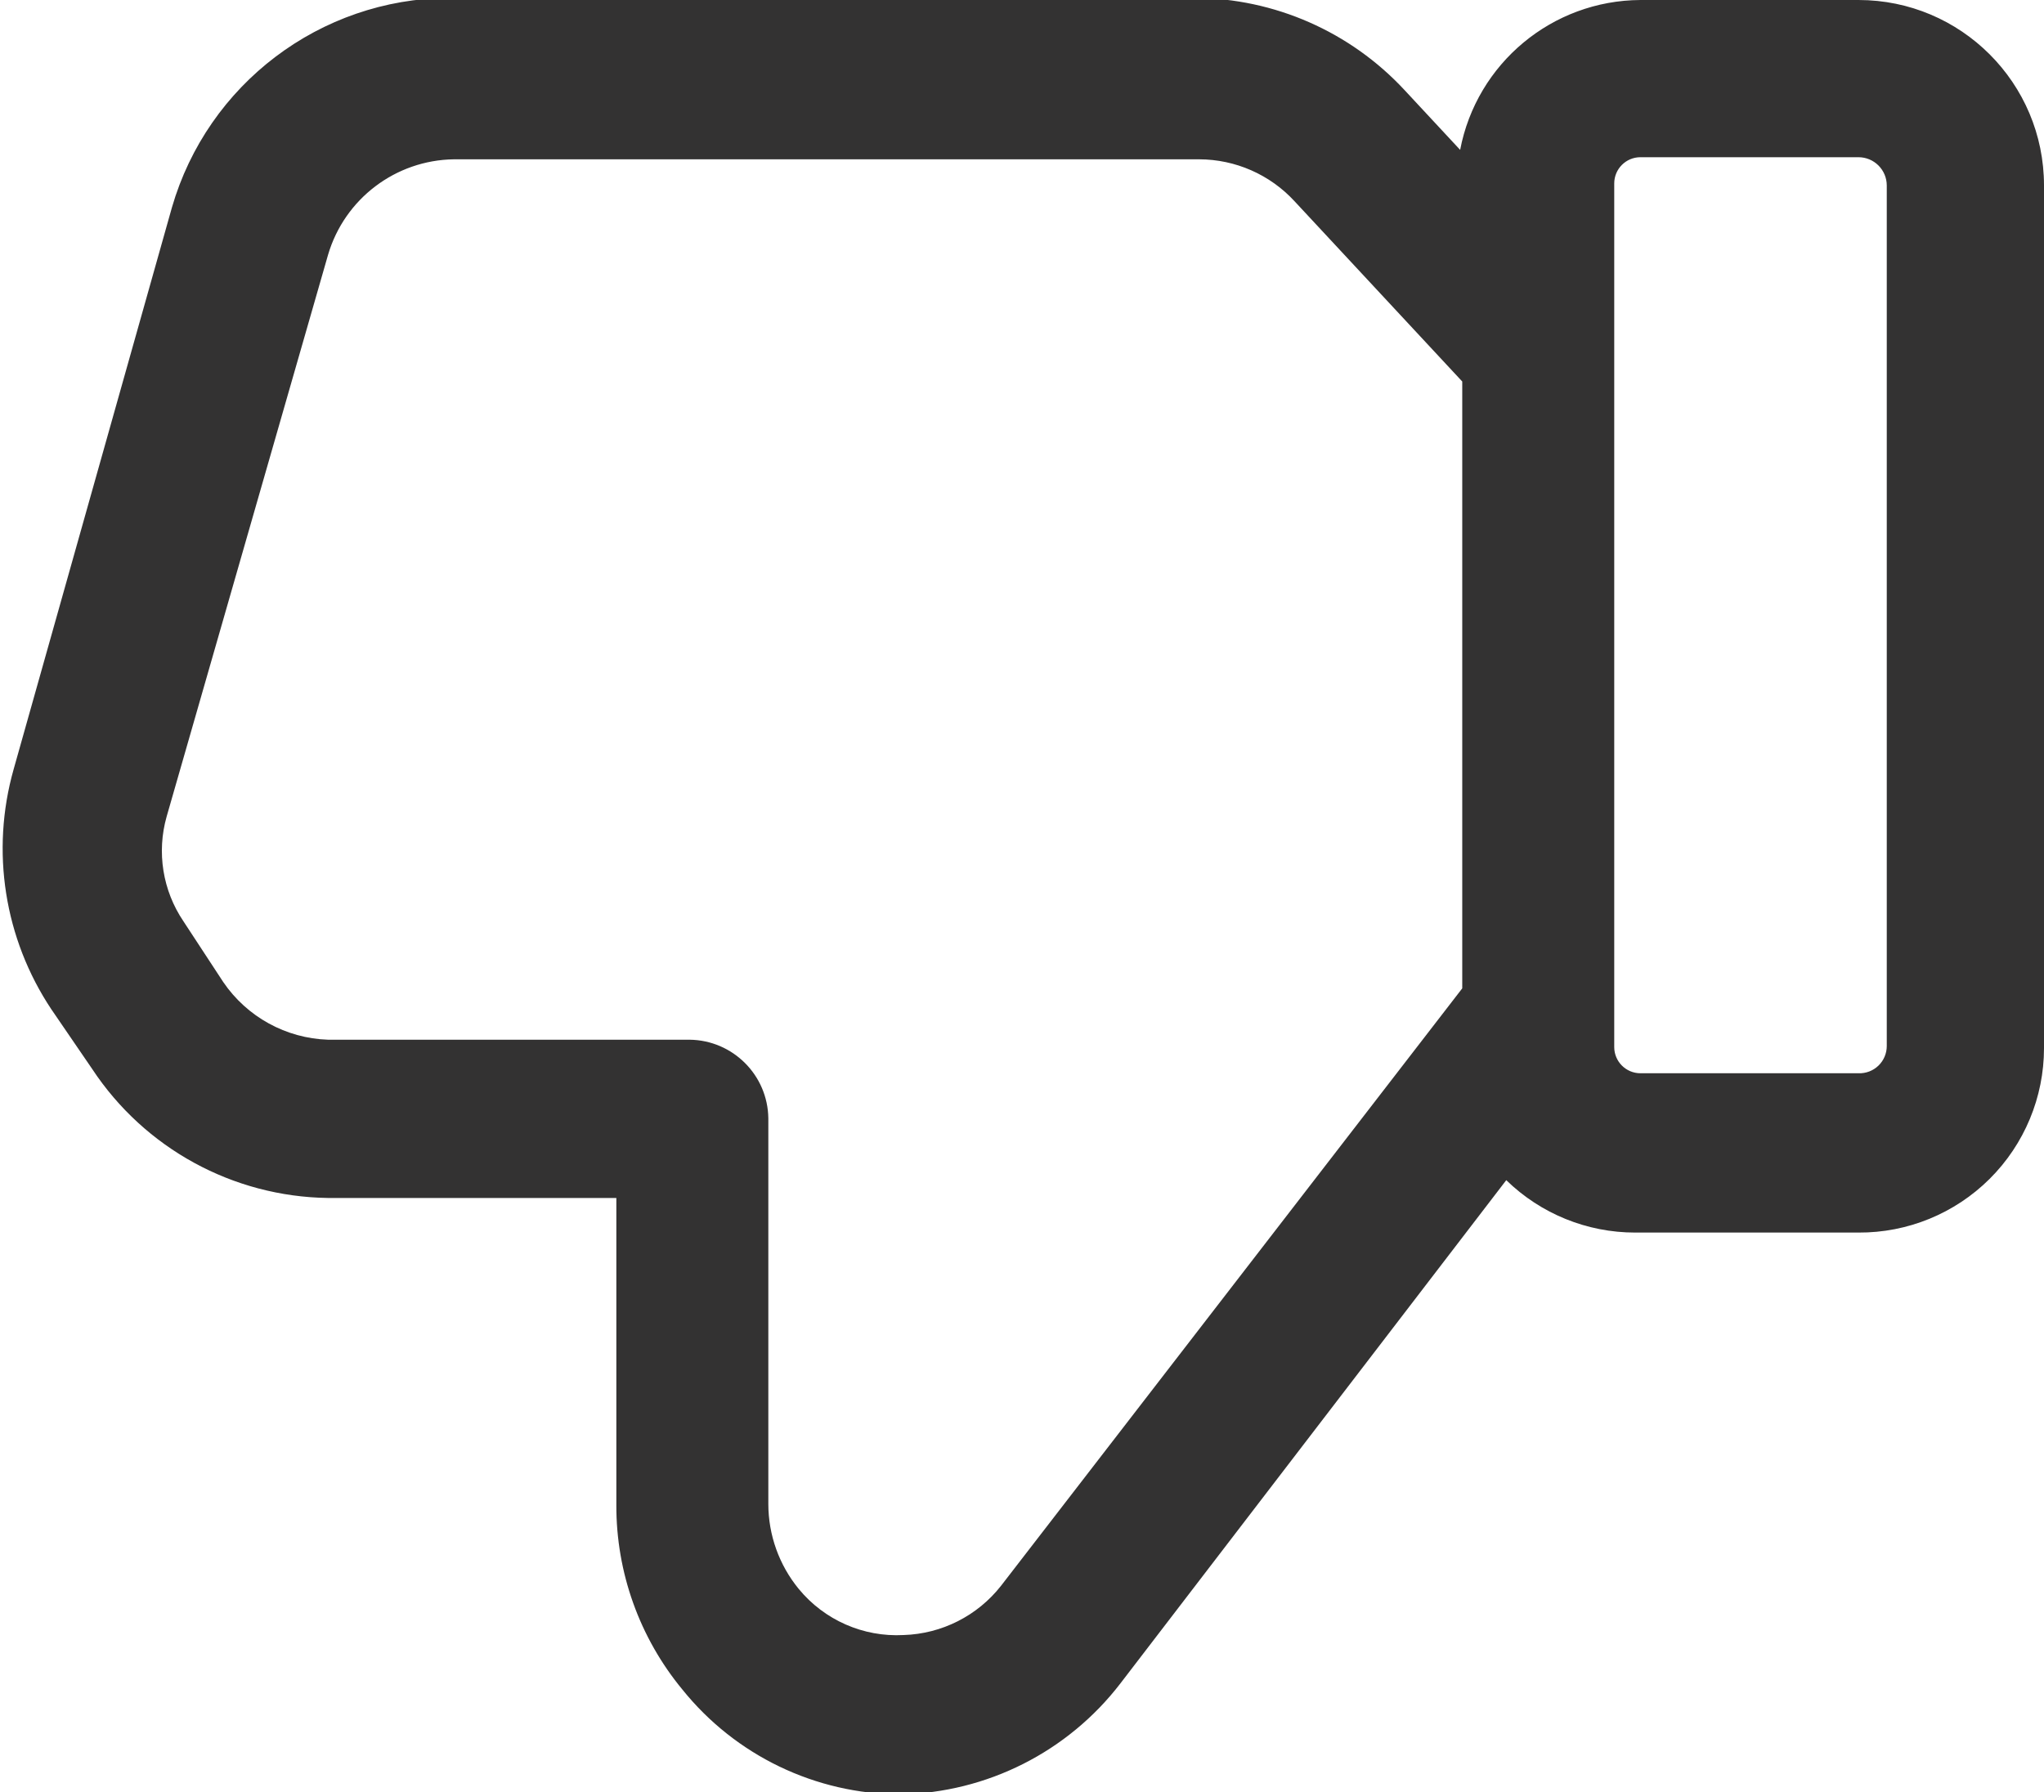
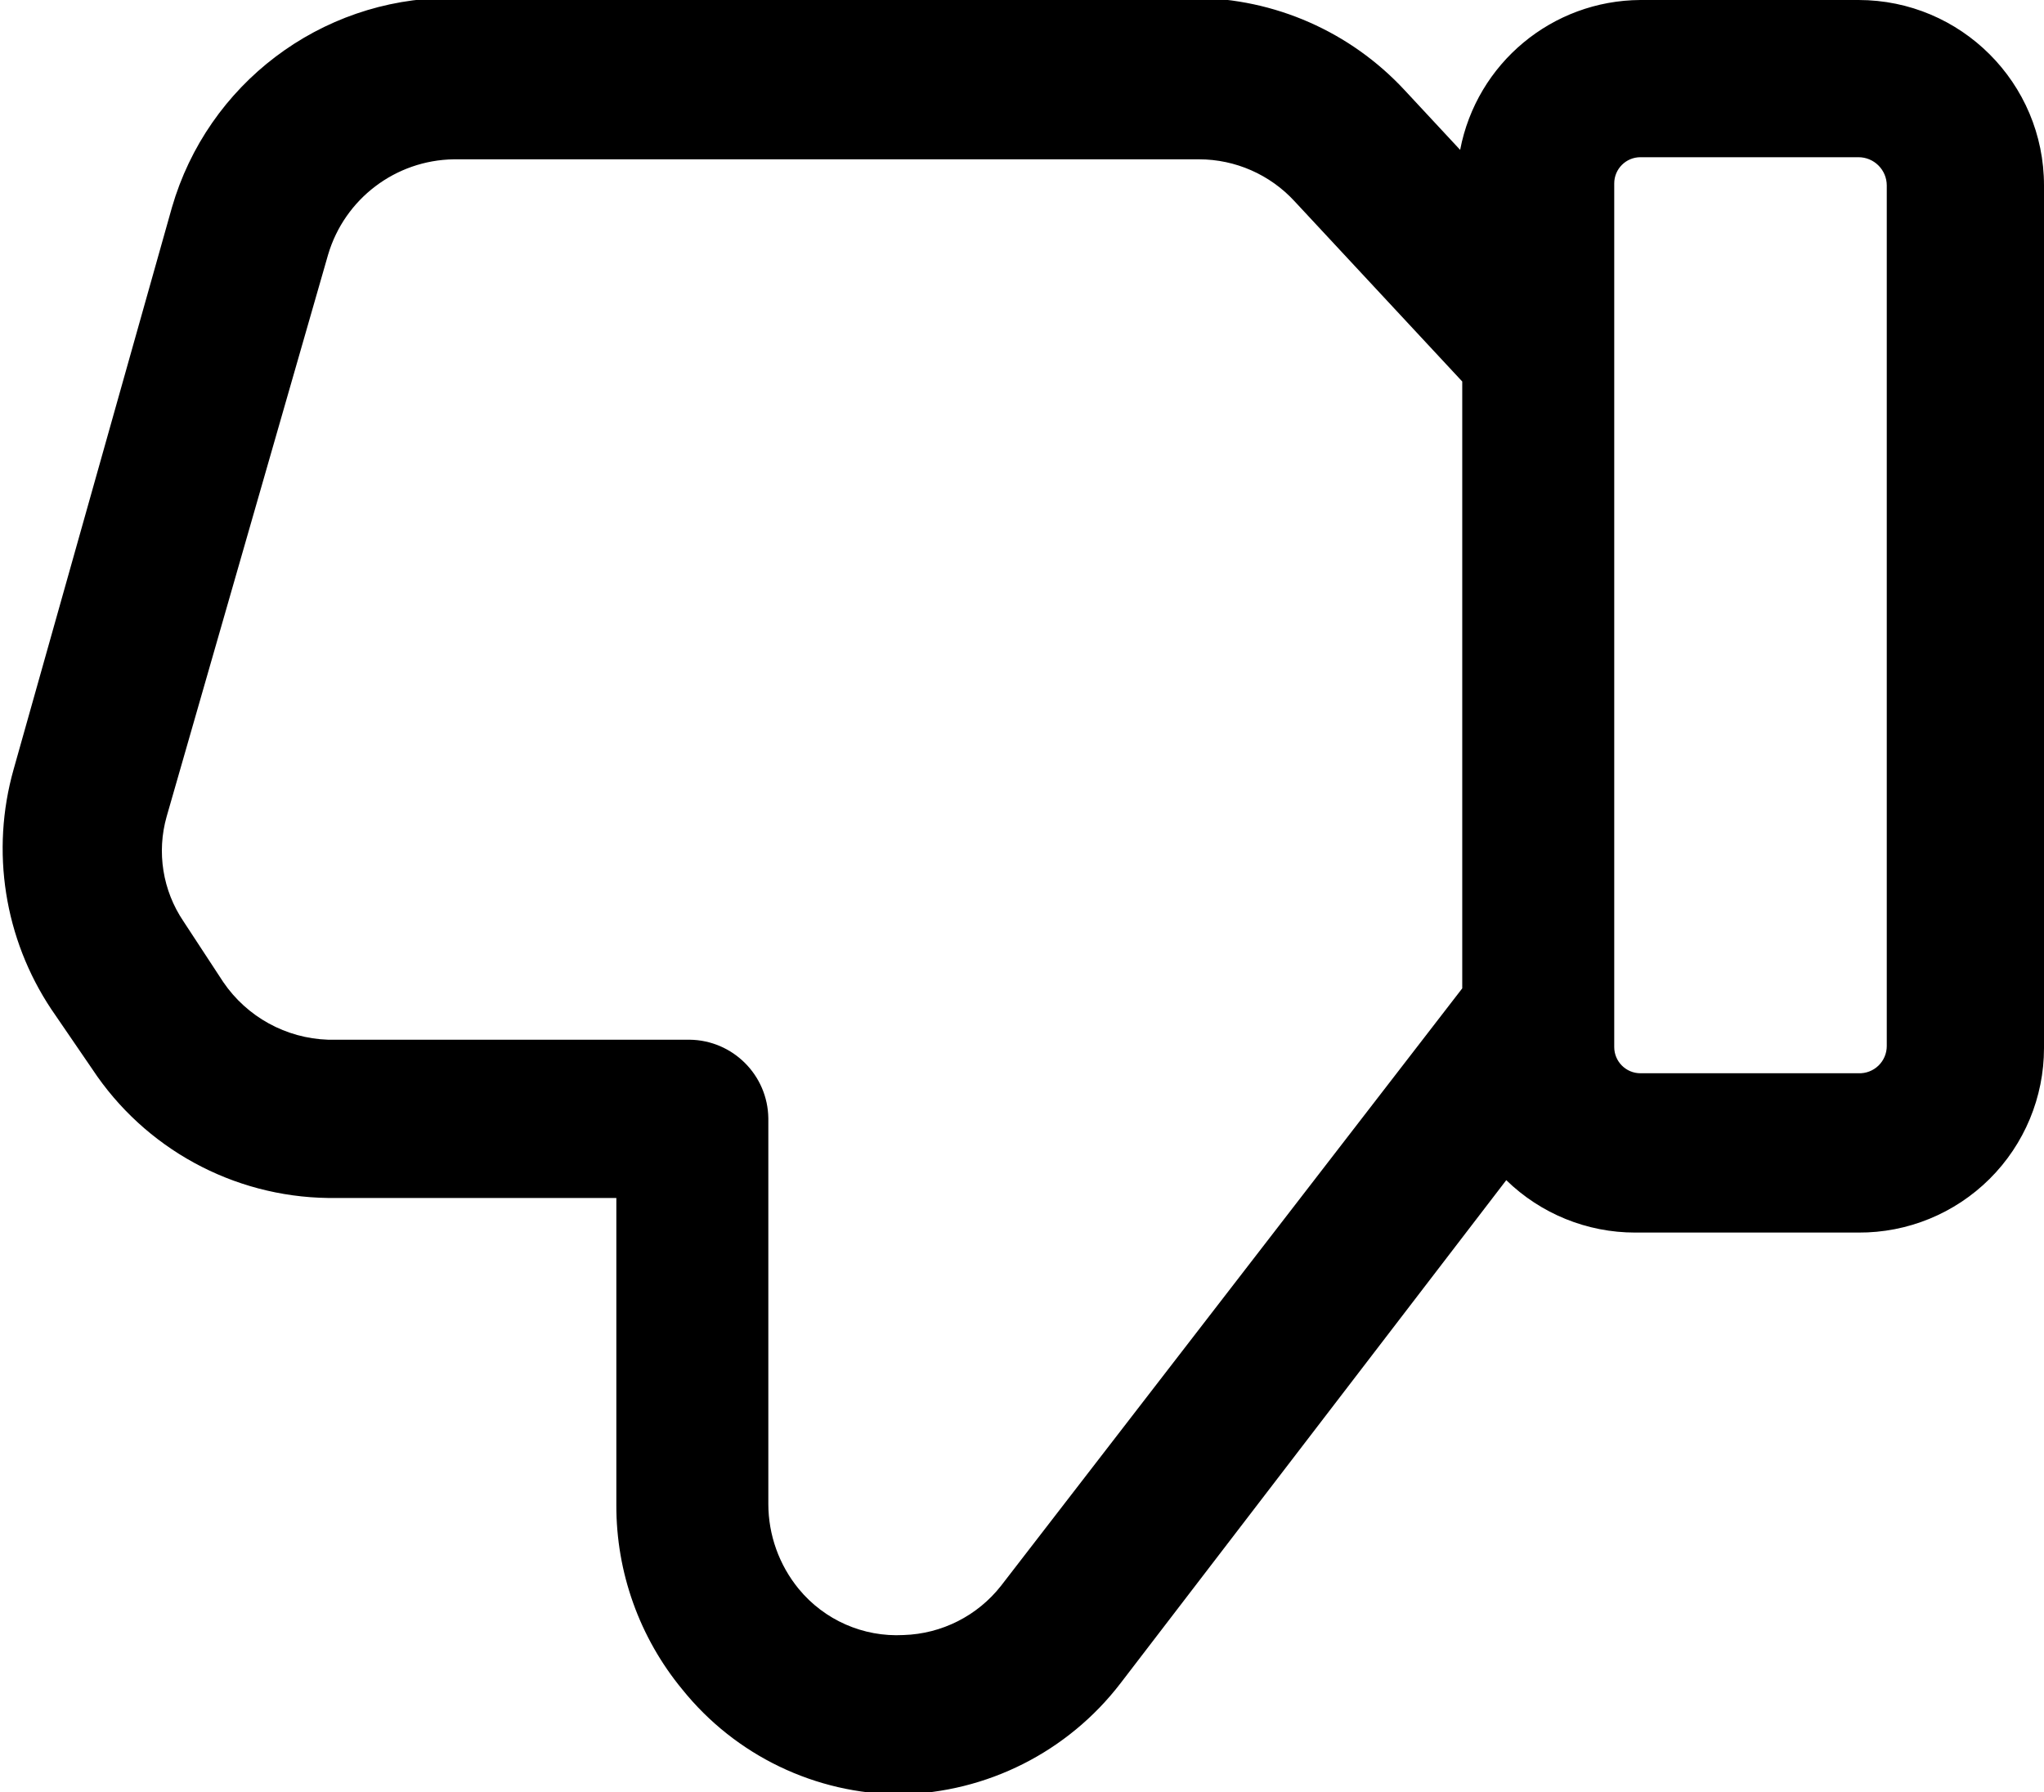
<svg xmlns="http://www.w3.org/2000/svg" id="Слой_1" data-name="Слой 1" viewBox="0 0 19.5 17.09">
-   <defs>
-     <style>.cls-1{fill:#333232;}</style>
-   </defs>
-   <path class="cls-1" d="M20.6,3.57H18.52A1.76,1.76,0,0,0,16.8,5l-.53-.57a2.75,2.75,0,0,0-2-.88H7.15a2.77,2.77,0,0,0-2.64,2L3,10.91a2.77,2.77,0,0,0,.36,2.29l.39.57A2.74,2.74,0,0,0,6,15H8.75v2.93a2.75,2.75,0,0,0,.63,1.76,2.68,2.68,0,0,0,2.08,1h0a2.71,2.71,0,0,0,2.1-1.06l3.68-4.8a1.76,1.76,0,0,0,1.23.5H20.6a1.76,1.76,0,0,0,1.77-1.76V5.34A1.77,1.77,0,0,0,20.6,3.57ZM12.42,18.7a1.23,1.23,0,0,1-.93.47,1.21,1.21,0,0,1-1-.44,1.28,1.28,0,0,1-.29-.81V14.24a.76.76,0,0,0-.75-.75H6a1.26,1.26,0,0,1-1-.55l-.38-.58a1.2,1.2,0,0,1-.16-1L6,6a1.27,1.27,0,0,1,1.2-.91h7.11a1.24,1.24,0,0,1,.91.4l1.6,1.72V13Zm8.45-5.15a.26.26,0,0,1-.27.26H18.52a.25.25,0,0,1-.25-.25V5.32a.25.25,0,0,1,.25-.25H20.6a.27.27,0,0,1,.27.27Z" transform="translate(-2.87 -3.57)" />
+   <path d="M20.6,3.57H18.52A1.76,1.76,0,0,0,16.8,5l-.53-.57a2.75,2.75,0,0,0-2-.88H7.15a2.77,2.77,0,0,0-2.64,2L3,10.91a2.77,2.77,0,0,0,.36,2.29l.39.57A2.74,2.74,0,0,0,6,15H8.75v2.93a2.75,2.75,0,0,0,.63,1.76,2.68,2.68,0,0,0,2.08,1h0a2.71,2.71,0,0,0,2.1-1.06l3.68-4.8a1.76,1.76,0,0,0,1.23.5H20.6a1.76,1.76,0,0,0,1.77-1.76V5.34A1.77,1.77,0,0,0,20.6,3.57ZM12.42,18.7a1.23,1.23,0,0,1-.93.47,1.21,1.21,0,0,1-1-.44,1.28,1.28,0,0,1-.29-.81V14.24a.76.76,0,0,0-.75-.75H6a1.26,1.26,0,0,1-1-.55l-.38-.58a1.2,1.2,0,0,1-.16-1L6,6a1.27,1.27,0,0,1,1.2-.91h7.11a1.24,1.24,0,0,1,.91.4l1.6,1.72V13Zm8.45-5.15a.26.26,0,0,1-.27.26H18.52a.25.25,0,0,1-.25-.25V5.32a.25.25,0,0,1,.25-.25H20.6a.27.27,0,0,1,.27.27Z" transform="translate(-2.87 -3.57)" />
</svg>
